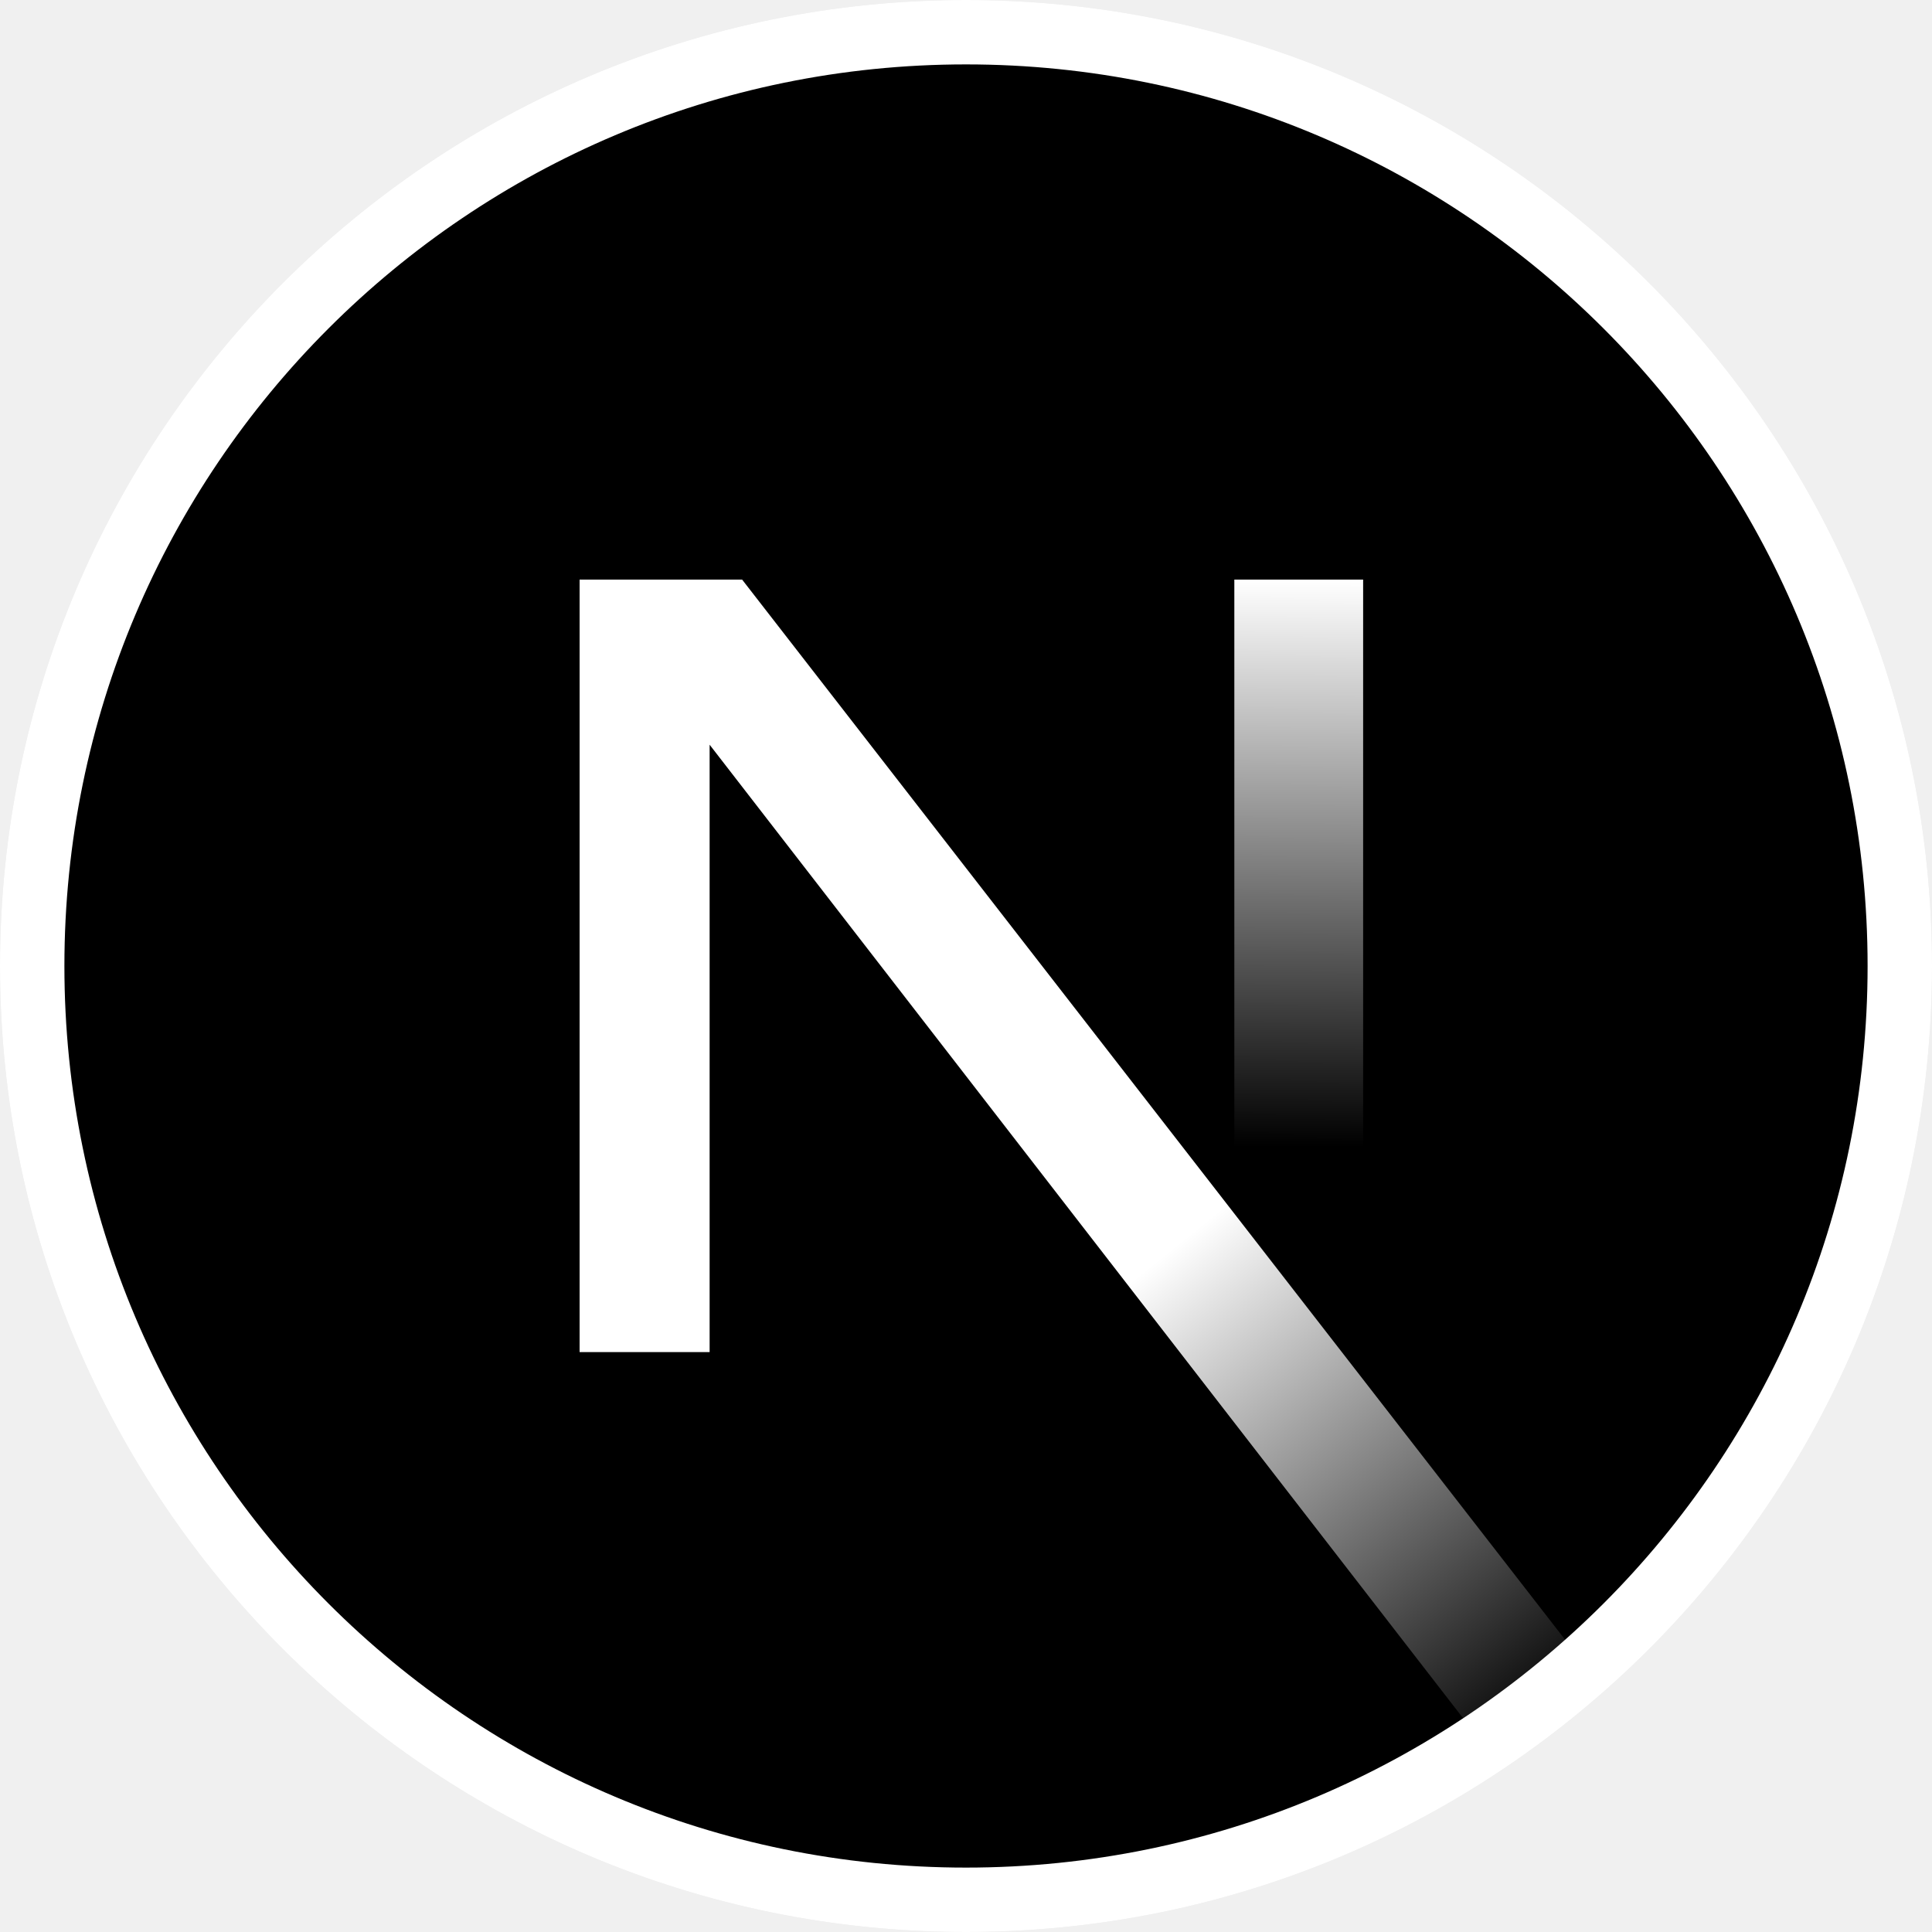
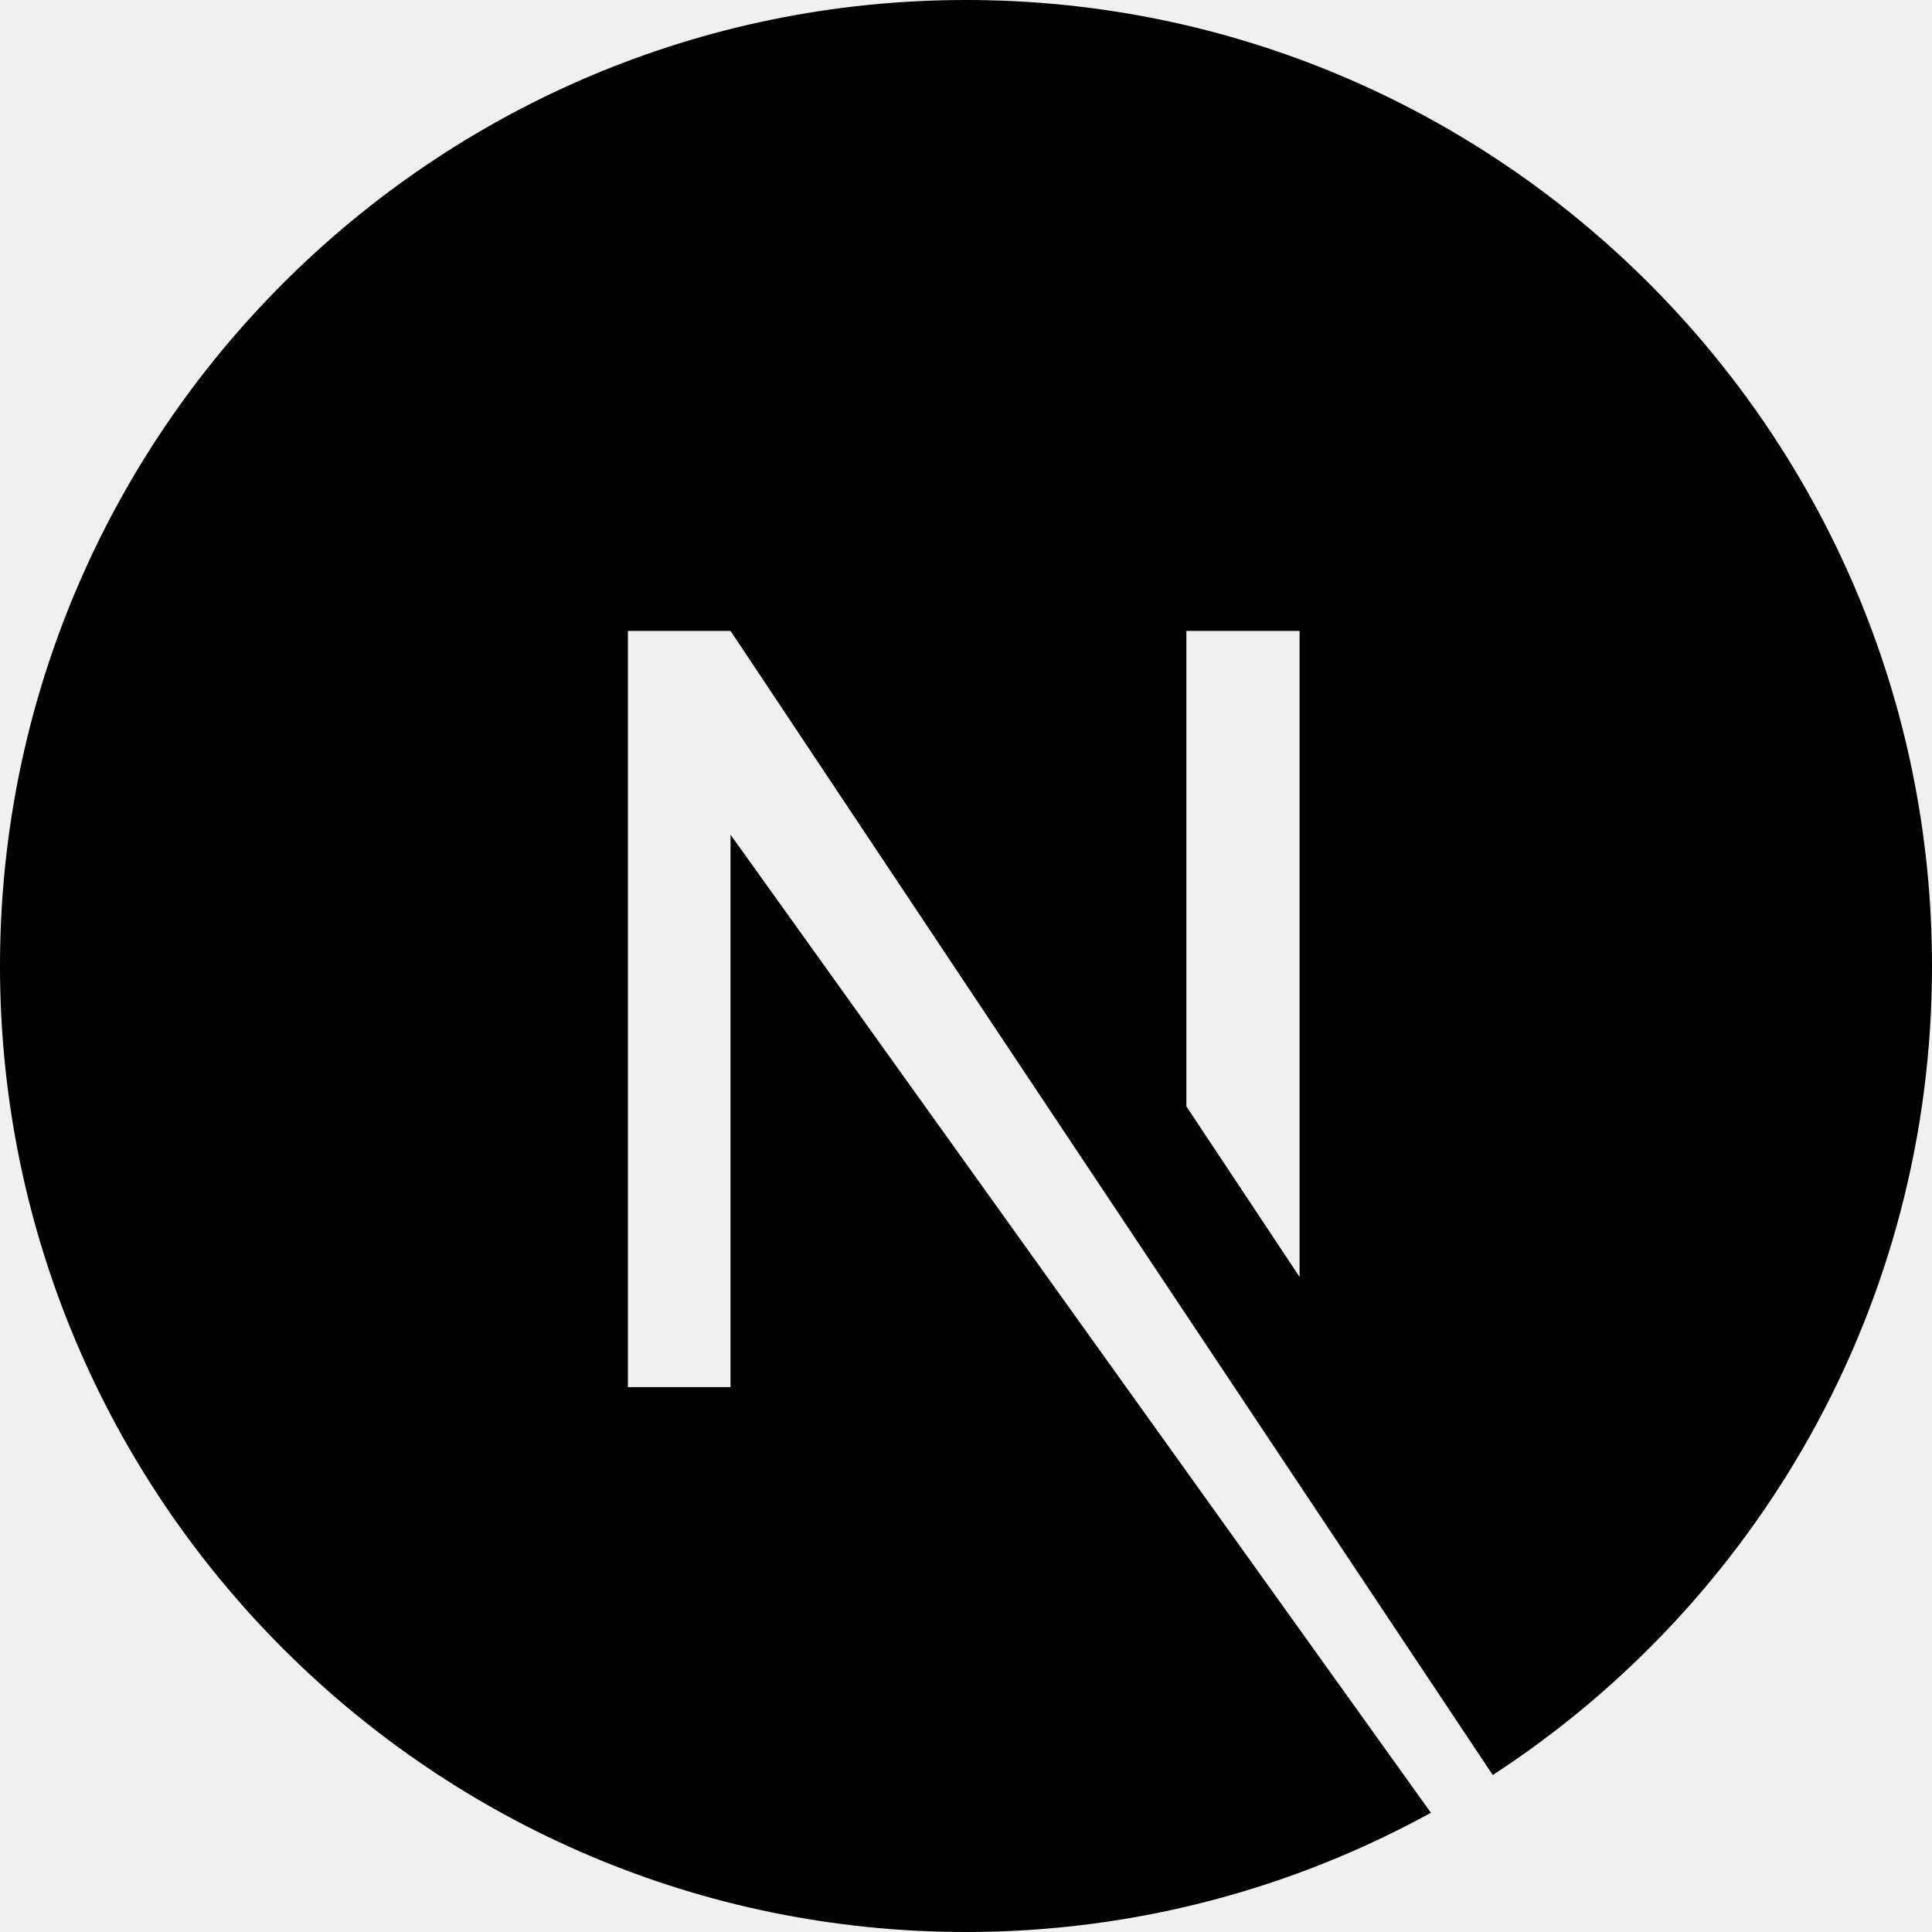
- <svg xmlns="http://www.w3.org/2000/svg" width="180" height="180" viewBox="0 0 180 180" fill="none">
-   <mask id="mask0_408_139" style="mask-type:alpha" maskUnits="userSpaceOnUse" x="0" y="0" width="180" height="180">
-     <circle cx="90" cy="90" r="90" fill="black" />
-   </mask>
-   <g mask="url(#mask0_408_139)">
-     <circle cx="90" cy="90" r="87" fill="black" stroke="white" stroke-width="6" />
-     <path d="M149.508 157.52L69.142 54H54V125.97H66.114V69.384L139.999 164.845C143.333 162.614 146.509 160.165 149.508 157.52Z" fill="url(#paint0_linear_408_139)" />
-     <rect x="115" y="54" width="12" height="72" fill="url(#paint1_linear_408_139)" />
-   </g>
-   <defs>
-     <linearGradient id="paint0_linear_408_139" x1="109" y1="116.5" x2="144.5" y2="160.5" gradientUnits="userSpaceOnUse">
-       <stop stop-color="white" />
-       <stop offset="1" stop-color="white" stop-opacity="0" />
-     </linearGradient>
-     <linearGradient id="paint1_linear_408_139" x1="121" y1="54" x2="120.799" y2="106.875" gradientUnits="userSpaceOnUse">
-       <stop stop-color="white" />
-       <stop offset="1" stop-color="white" stop-opacity="0" />
-     </linearGradient>
-   </defs>
+ <svg xmlns="http://www.w3.org/2000/svg" viewBox="0 0 128 128">
+   <path d="M64 0C28.7 0 0 28.7 0 64s28.7 64 64 64c11.2 0 21.7-2.9 30.8-7.9L48.4 55.3v36.6h-6.8V41.8h6.8l50.5 75.8C116.4 106.2 128 86.5 128 64c0-35.3-28.7-64-64-64zm22.1 84.6l-7.5-11.3V41.8h7.5v42.8z" />
</svg>
